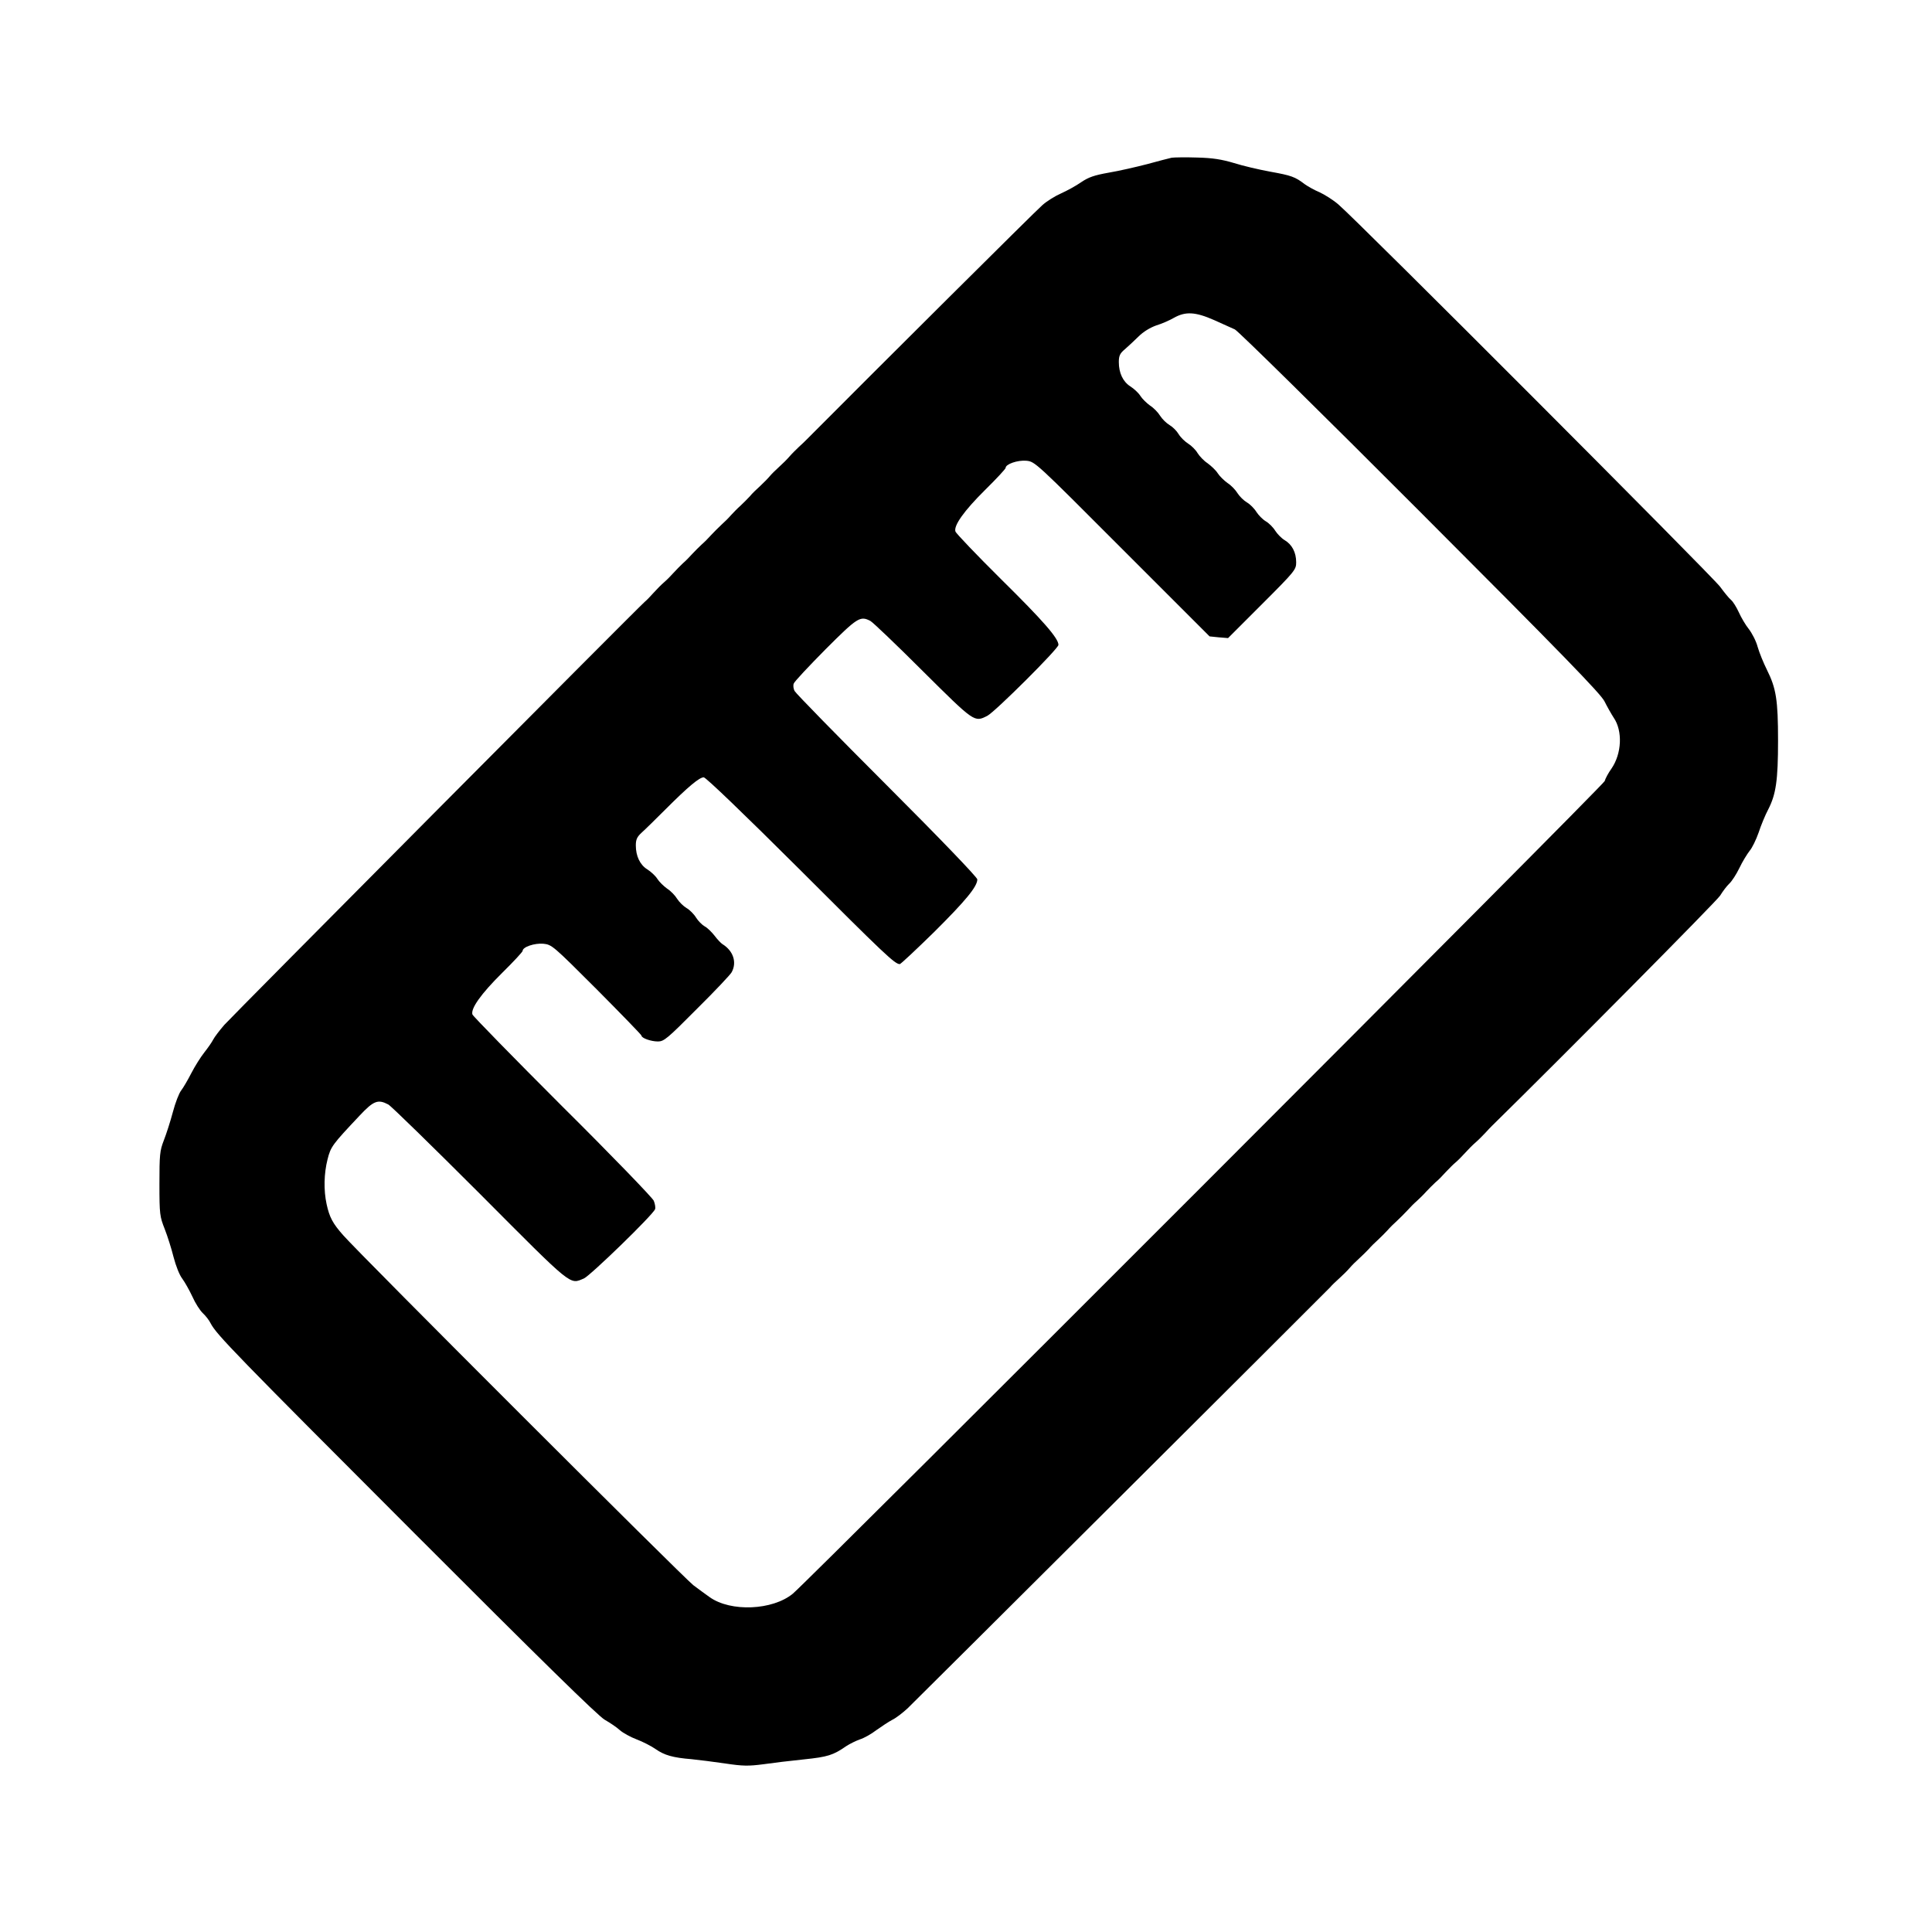
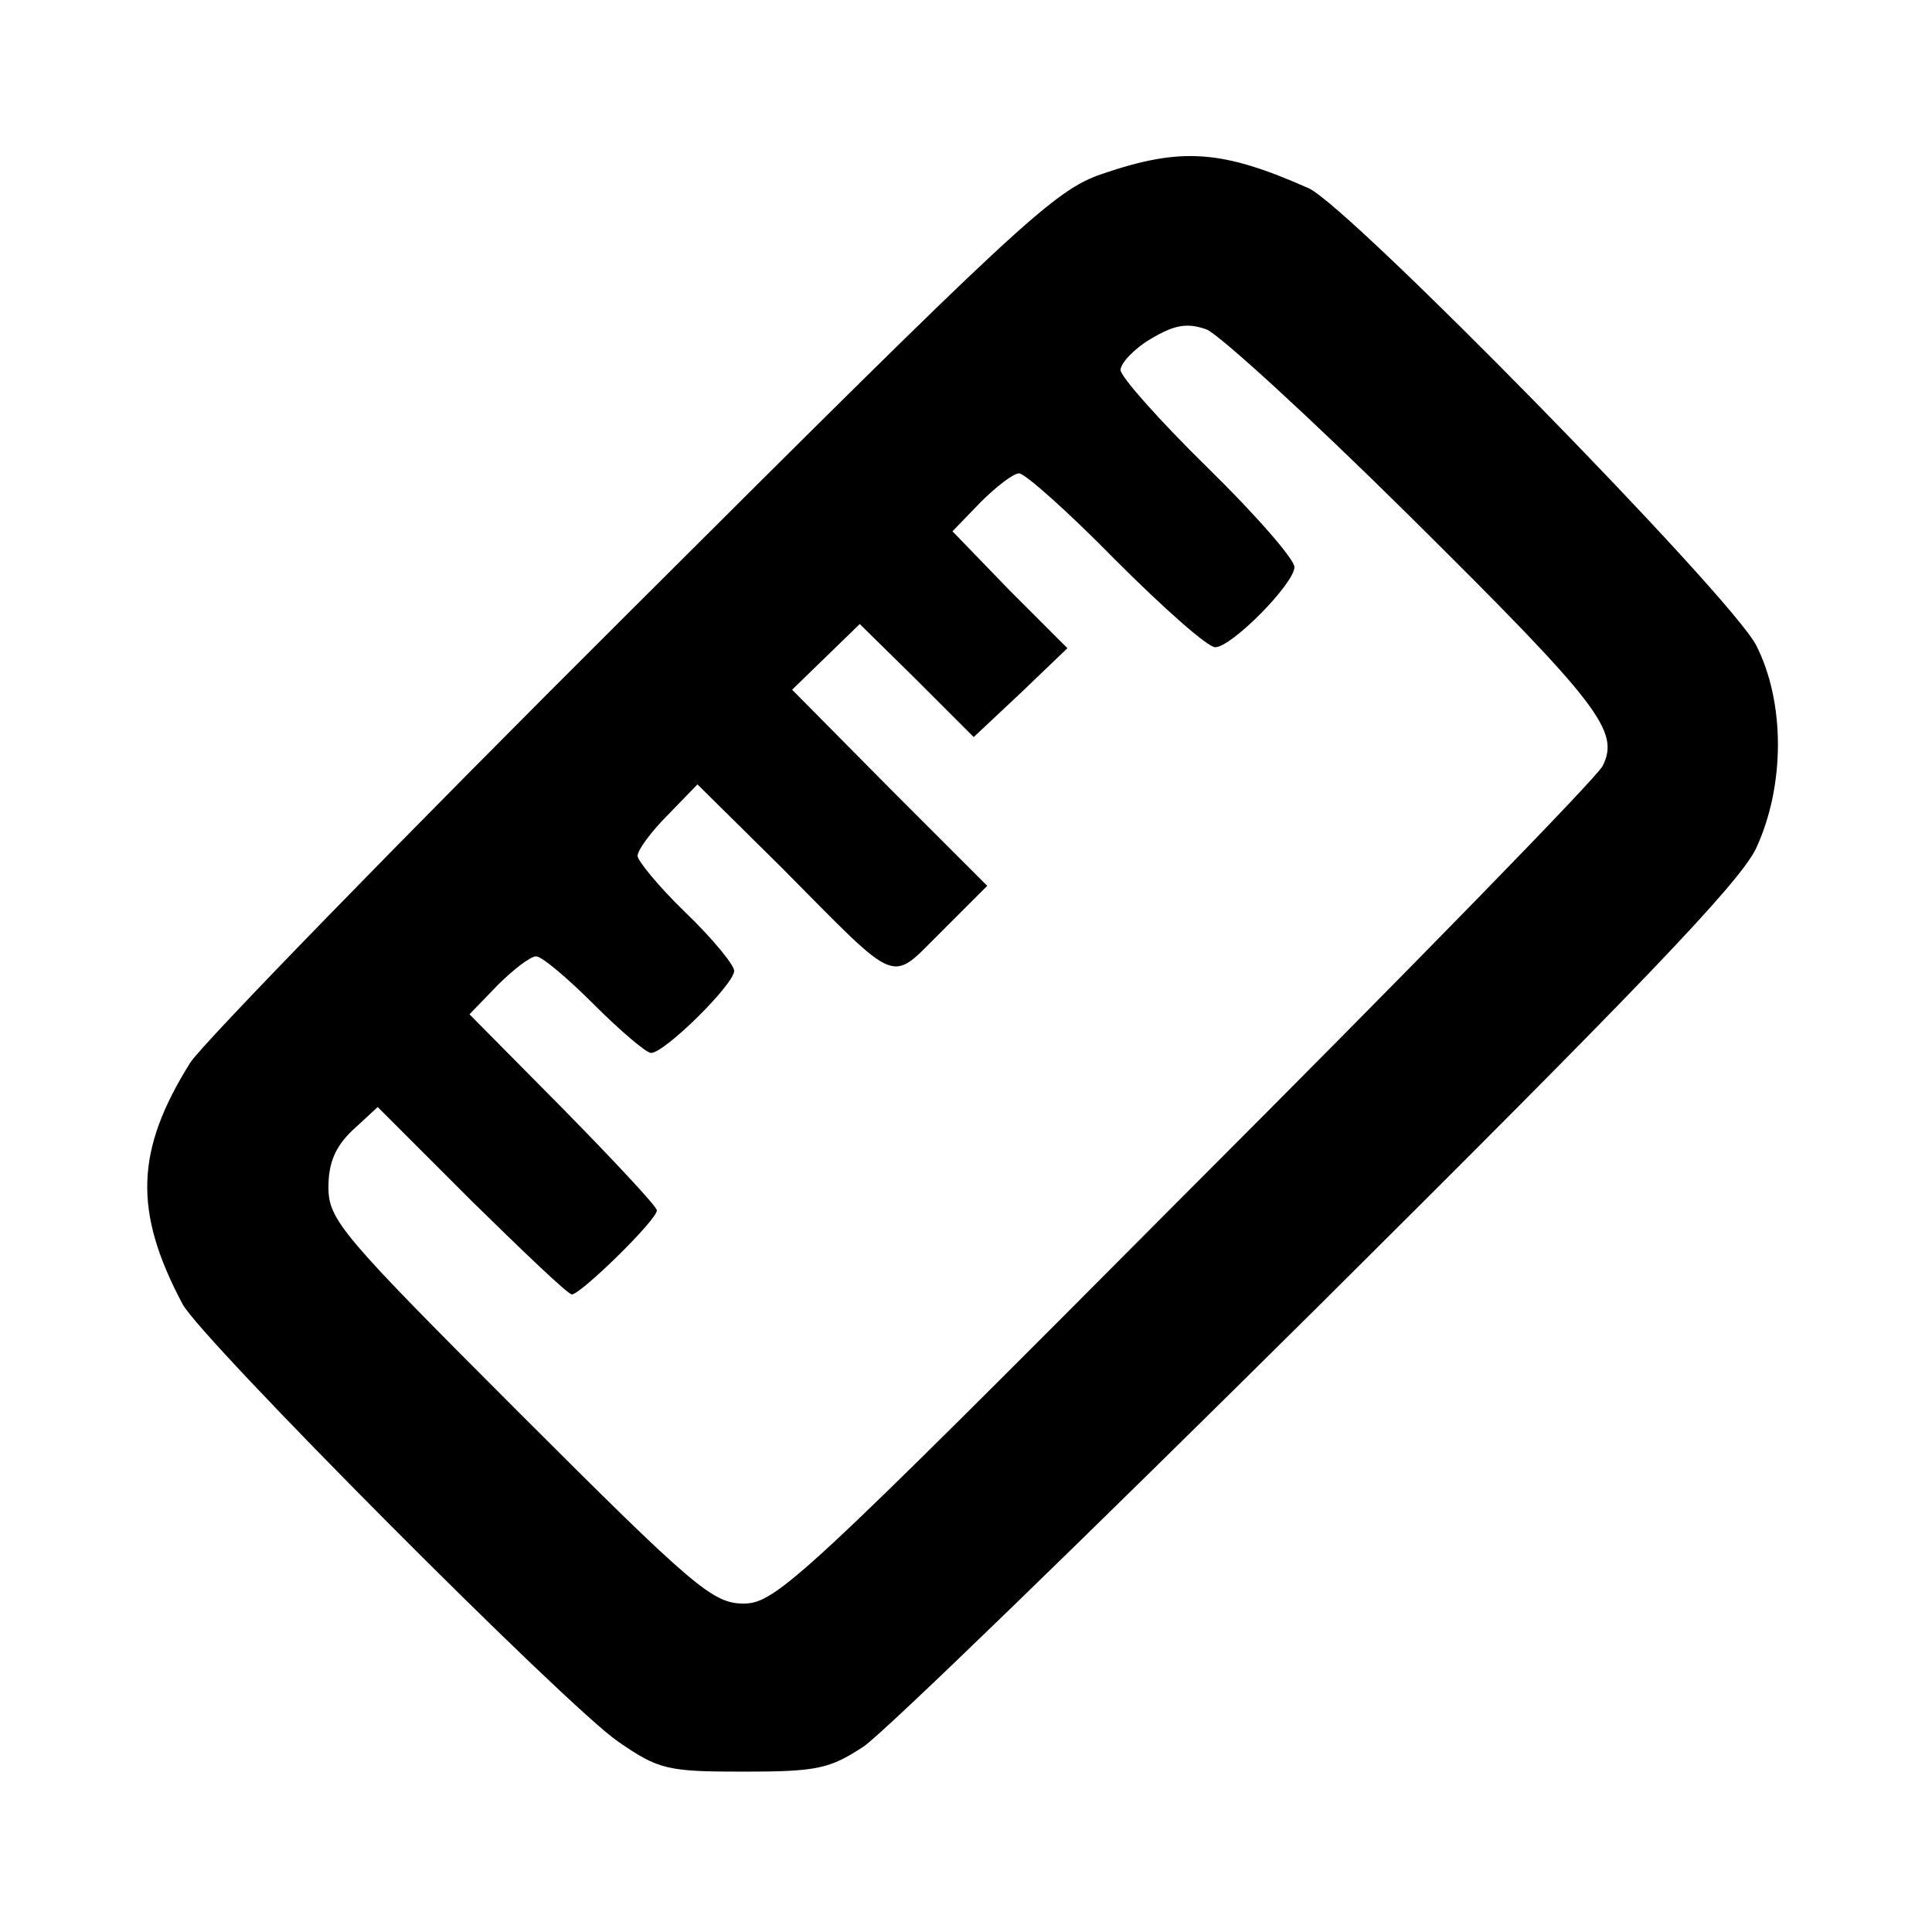
- <svg xmlns="http://www.w3.org/2000/svg" version="1.0" width="1024pt" height="1024pt" viewBox="0 0 1024 1024" preserveAspectRatio="xMidYMid meet">
-   <g transform="translate(0,1024) scale(0.1,-0.1)" fill="#000000" stroke="none">
-     <path d="M6210 9404 c-14 -3 -72 -18 -130 -34 -58 -15 -149 -36 -203 -45 -78 -14 -107 -24 -147 -51 -27 -19 -75 -45 -106 -59 -32 -14 -77 -42 -100 -63 -31 -26 -893 -884 -1252 -1245 -4 -4 -20 -20 -37 -35 -16 -15 -40 -39 -51 -52 -12 -14 -37 -39 -55 -55 -19 -17 -41 -39 -50 -50 -9 -11 -32 -34 -50 -51 -19 -17 -44 -41 -55 -55 -12 -13 -35 -36 -50 -50 -16 -14 -38 -37 -50 -50 -11 -13 -34 -36 -50 -50 -16 -15 -41 -40 -55 -55 -14 -16 -37 -39 -50 -50 -13 -12 -36 -35 -50 -50 -14 -16 -37 -39 -50 -50 -13 -12 -35 -35 -49 -50 -14 -16 -37 -39 -50 -50 -14 -12 -39 -37 -55 -55 -17 -19 -38 -41 -48 -49 -41 -36 -2186 -2195 -2228 -2242 -25 -29 -52 -64 -59 -78 -7 -14 -28 -44 -47 -68 -19 -24 -50 -73 -69 -110 -19 -37 -43 -78 -54 -92 -11 -14 -31 -65 -44 -115 -13 -49 -35 -117 -48 -150 -21 -54 -23 -76 -23 -230 0 -162 2 -173 28 -239 15 -38 36 -105 47 -149 12 -46 31 -95 46 -114 14 -19 38 -62 54 -96 15 -34 40 -73 55 -87 15 -14 34 -38 42 -55 31 -59 131 -162 1078 -1110 670 -671 975 -970 1010 -990 28 -16 64 -40 80 -55 17 -15 57 -37 89 -49 32 -12 77 -35 100 -51 47 -33 92 -46 191 -54 39 -4 119 -14 180 -23 93 -14 123 -14 200 -4 49 7 147 19 217 26 125 13 154 22 223 70 20 13 53 29 73 36 20 6 60 28 87 49 28 20 66 45 85 55 19 9 55 37 80 60 72 70 2223 2213 2240 2232 8 10 30 31 49 48 18 16 43 41 55 55 11 13 34 36 50 50 15 14 38 36 50 49 11 13 34 36 50 50 15 14 38 37 50 50 11 13 34 36 50 50 15 14 40 39 55 55 14 16 37 39 50 50 13 12 36 34 50 50 14 15 37 38 50 50 14 11 38 36 55 55 17 18 40 41 51 50 11 9 33 31 50 50 16 18 41 43 55 55 13 11 37 35 52 51 15 17 31 33 35 37 373 366 1191 1191 1210 1221 14 23 36 52 49 64 13 12 37 49 53 82 16 34 41 74 54 91 14 16 35 60 48 97 12 37 35 93 51 123 41 80 52 153 52 365 0 215 -10 277 -59 375 -18 36 -40 90 -49 121 -8 31 -30 73 -47 95 -17 21 -41 62 -53 89 -13 28 -31 57 -41 65 -10 8 -36 40 -58 70 -41 56 -1932 1950 -2024 2027 -28 24 -73 52 -99 64 -27 11 -62 31 -79 43 -51 39 -71 46 -182 66 -60 11 -146 31 -193 46 -64 19 -112 27 -195 29 -60 2 -121 1 -135 -1z m224 -860 c44 -20 95 -43 111 -50 17 -8 459 -443 982 -967 757 -758 956 -963 977 -1004 14 -28 36 -67 49 -87 48 -70 43 -190 -12 -270 -16 -22 -32 -52 -36 -66 -8 -24 -4206 -4225 -4303 -4307 -107 -88 -329 -98 -441 -18 -20 14 -58 42 -86 63 -49 37 -1767 1753 -1856 1855 -56 63 -73 96 -88 165 -16 74 -14 162 5 237 17 68 26 79 169 231 75 80 98 89 153 60 15 -8 234 -222 487 -475 497 -499 473 -479 550 -447 34 15 365 336 377 367 3 8 0 28 -7 45 -7 16 -224 241 -484 499 -259 259 -473 478 -477 488 -10 31 45 109 157 220 60 59 109 112 109 117 0 21 63 42 110 38 45 -5 50 -9 283 -242 130 -131 237 -241 237 -245 0 -13 50 -31 87 -31 32 0 49 14 207 173 95 94 178 182 184 194 29 53 8 114 -49 149 -8 5 -27 25 -42 45 -15 19 -38 42 -52 49 -14 8 -35 29 -46 47 -11 18 -34 41 -50 50 -17 10 -39 32 -50 49 -10 17 -34 42 -53 54 -18 13 -42 36 -52 52 -10 16 -34 38 -53 50 -39 24 -61 71 -61 127 0 31 6 45 31 68 17 15 74 71 127 124 121 121 179 169 202 169 11 0 215 -196 504 -484 455 -455 509 -506 535 -506 5 0 87 77 182 170 167 166 229 241 229 279 0 11 -198 217 -478 497 -263 263 -484 489 -490 501 -7 12 -9 30 -5 40 3 10 79 91 168 181 170 170 184 179 238 151 12 -6 137 -125 277 -265 276 -274 274 -273 343 -238 42 22 377 356 377 376 0 35 -81 128 -305 349 -129 128 -238 242 -241 252 -10 31 45 109 157 220 60 59 109 112 109 117 0 20 63 42 110 38 46 -5 47 -6 508 -468 l463 -463 49 -5 49 -4 180 180 c176 176 181 183 181 222 0 52 -22 94 -61 117 -17 10 -39 33 -50 50 -11 18 -34 41 -50 50 -17 10 -39 33 -50 50 -11 18 -34 41 -50 50 -17 10 -39 32 -50 49 -10 17 -34 42 -53 54 -18 13 -42 36 -52 52 -10 16 -35 39 -54 53 -20 13 -43 38 -53 54 -9 16 -32 39 -50 50 -17 11 -40 33 -50 50 -10 17 -31 38 -48 48 -17 10 -39 32 -50 49 -10 17 -34 42 -53 54 -18 13 -42 36 -52 52 -10 16 -34 38 -53 50 -39 25 -61 71 -61 129 0 33 6 46 31 67 17 15 50 45 73 68 26 26 61 47 94 59 30 9 73 28 95 41 61 34 113 31 211 -12z" />
+ <svg xmlns="http://www.w3.org/2000/svg" version="1.0" width="200pt" height="200pt" viewBox="0 0 200 200" preserveAspectRatio="xMidYMid meet">
+   <g transform="translate(0,200) scale(0.1,-0.1)" fill="#000000" stroke="none">
+     <path d="M1141 1820 c-50 -17 -85 -50 -488 -452 -239 -238 -444 -449 -456 -468 -57 -91 -59 -154 -8 -250 19 -36 397 -416 451 -453 42 -29 51 -31 130 -31 76 0 89 3 124 26 22 15 233 220 470 455 330 328 437 439 454 475 30 65 30 151 0 210 -27 52 -420 453 -463 473 -90 40 -132 43 -214 15z m317 -353 c199 -197 219 -224 201 -260 -6 -12 -201 -212 -433 -444 -394 -396 -423 -423 -456 -423 -32 0 -51 16 -232 197 -184 184 -198 200 -198 234 0 25 7 42 25 59 l26 24 97 -97 c54 -53 100 -97 104 -97 9 0 88 77 88 87 0 4 -44 51 -97 105 l-97 98 29 30 c16 16 34 30 40 30 6 0 33 -23 60 -50 27 -27 54 -50 59 -50 14 0 86 71 86 85 0 6 -22 33 -50 60 -28 27 -50 54 -50 59 0 6 14 25 31 42 l31 32 87 -86 c125 -126 111 -120 166 -66 l47 47 -101 101 -101 102 35 34 35 34 59 -58 59 -59 49 46 48 46 -60 60 -59 61 29 30 c16 16 34 30 40 30 6 0 51 -40 100 -90 49 -49 95 -90 103 -90 17 0 82 66 82 83 0 8 -40 54 -90 103 -49 48 -90 94 -90 101 0 7 14 22 31 32 25 15 38 17 58 10 14 -6 108 -92 209 -192z" />
  </g>
</svg>
